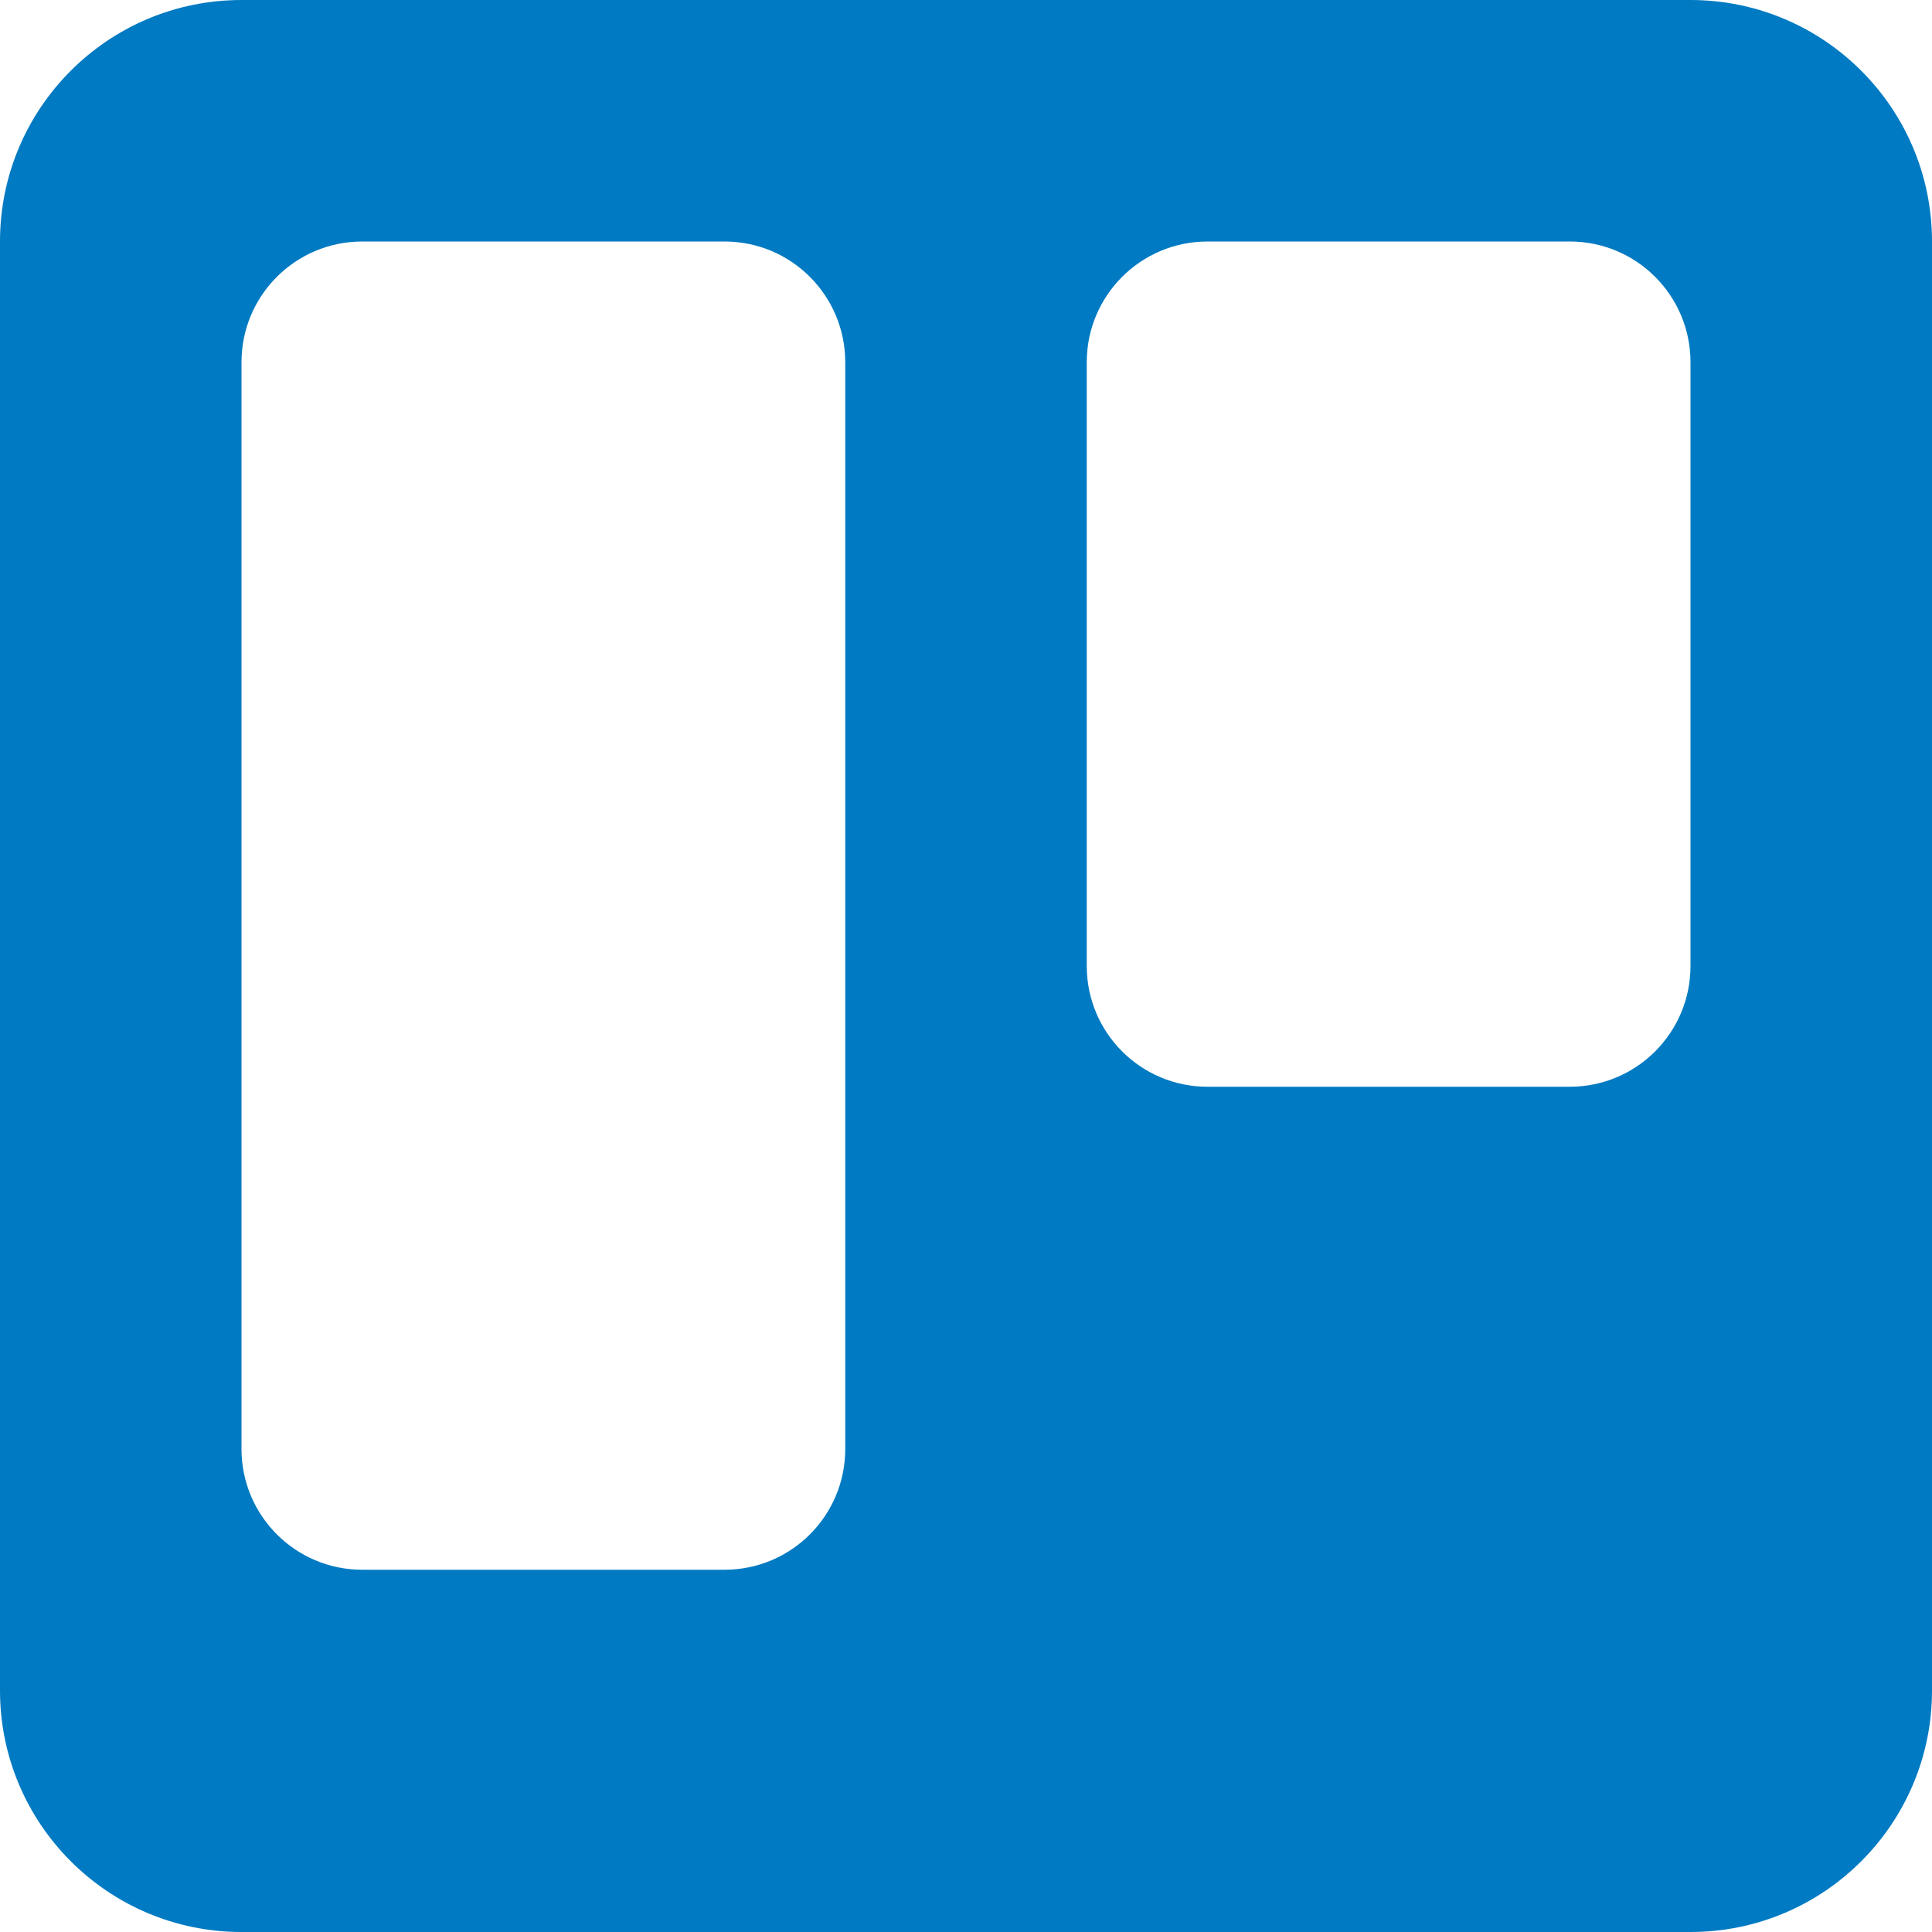
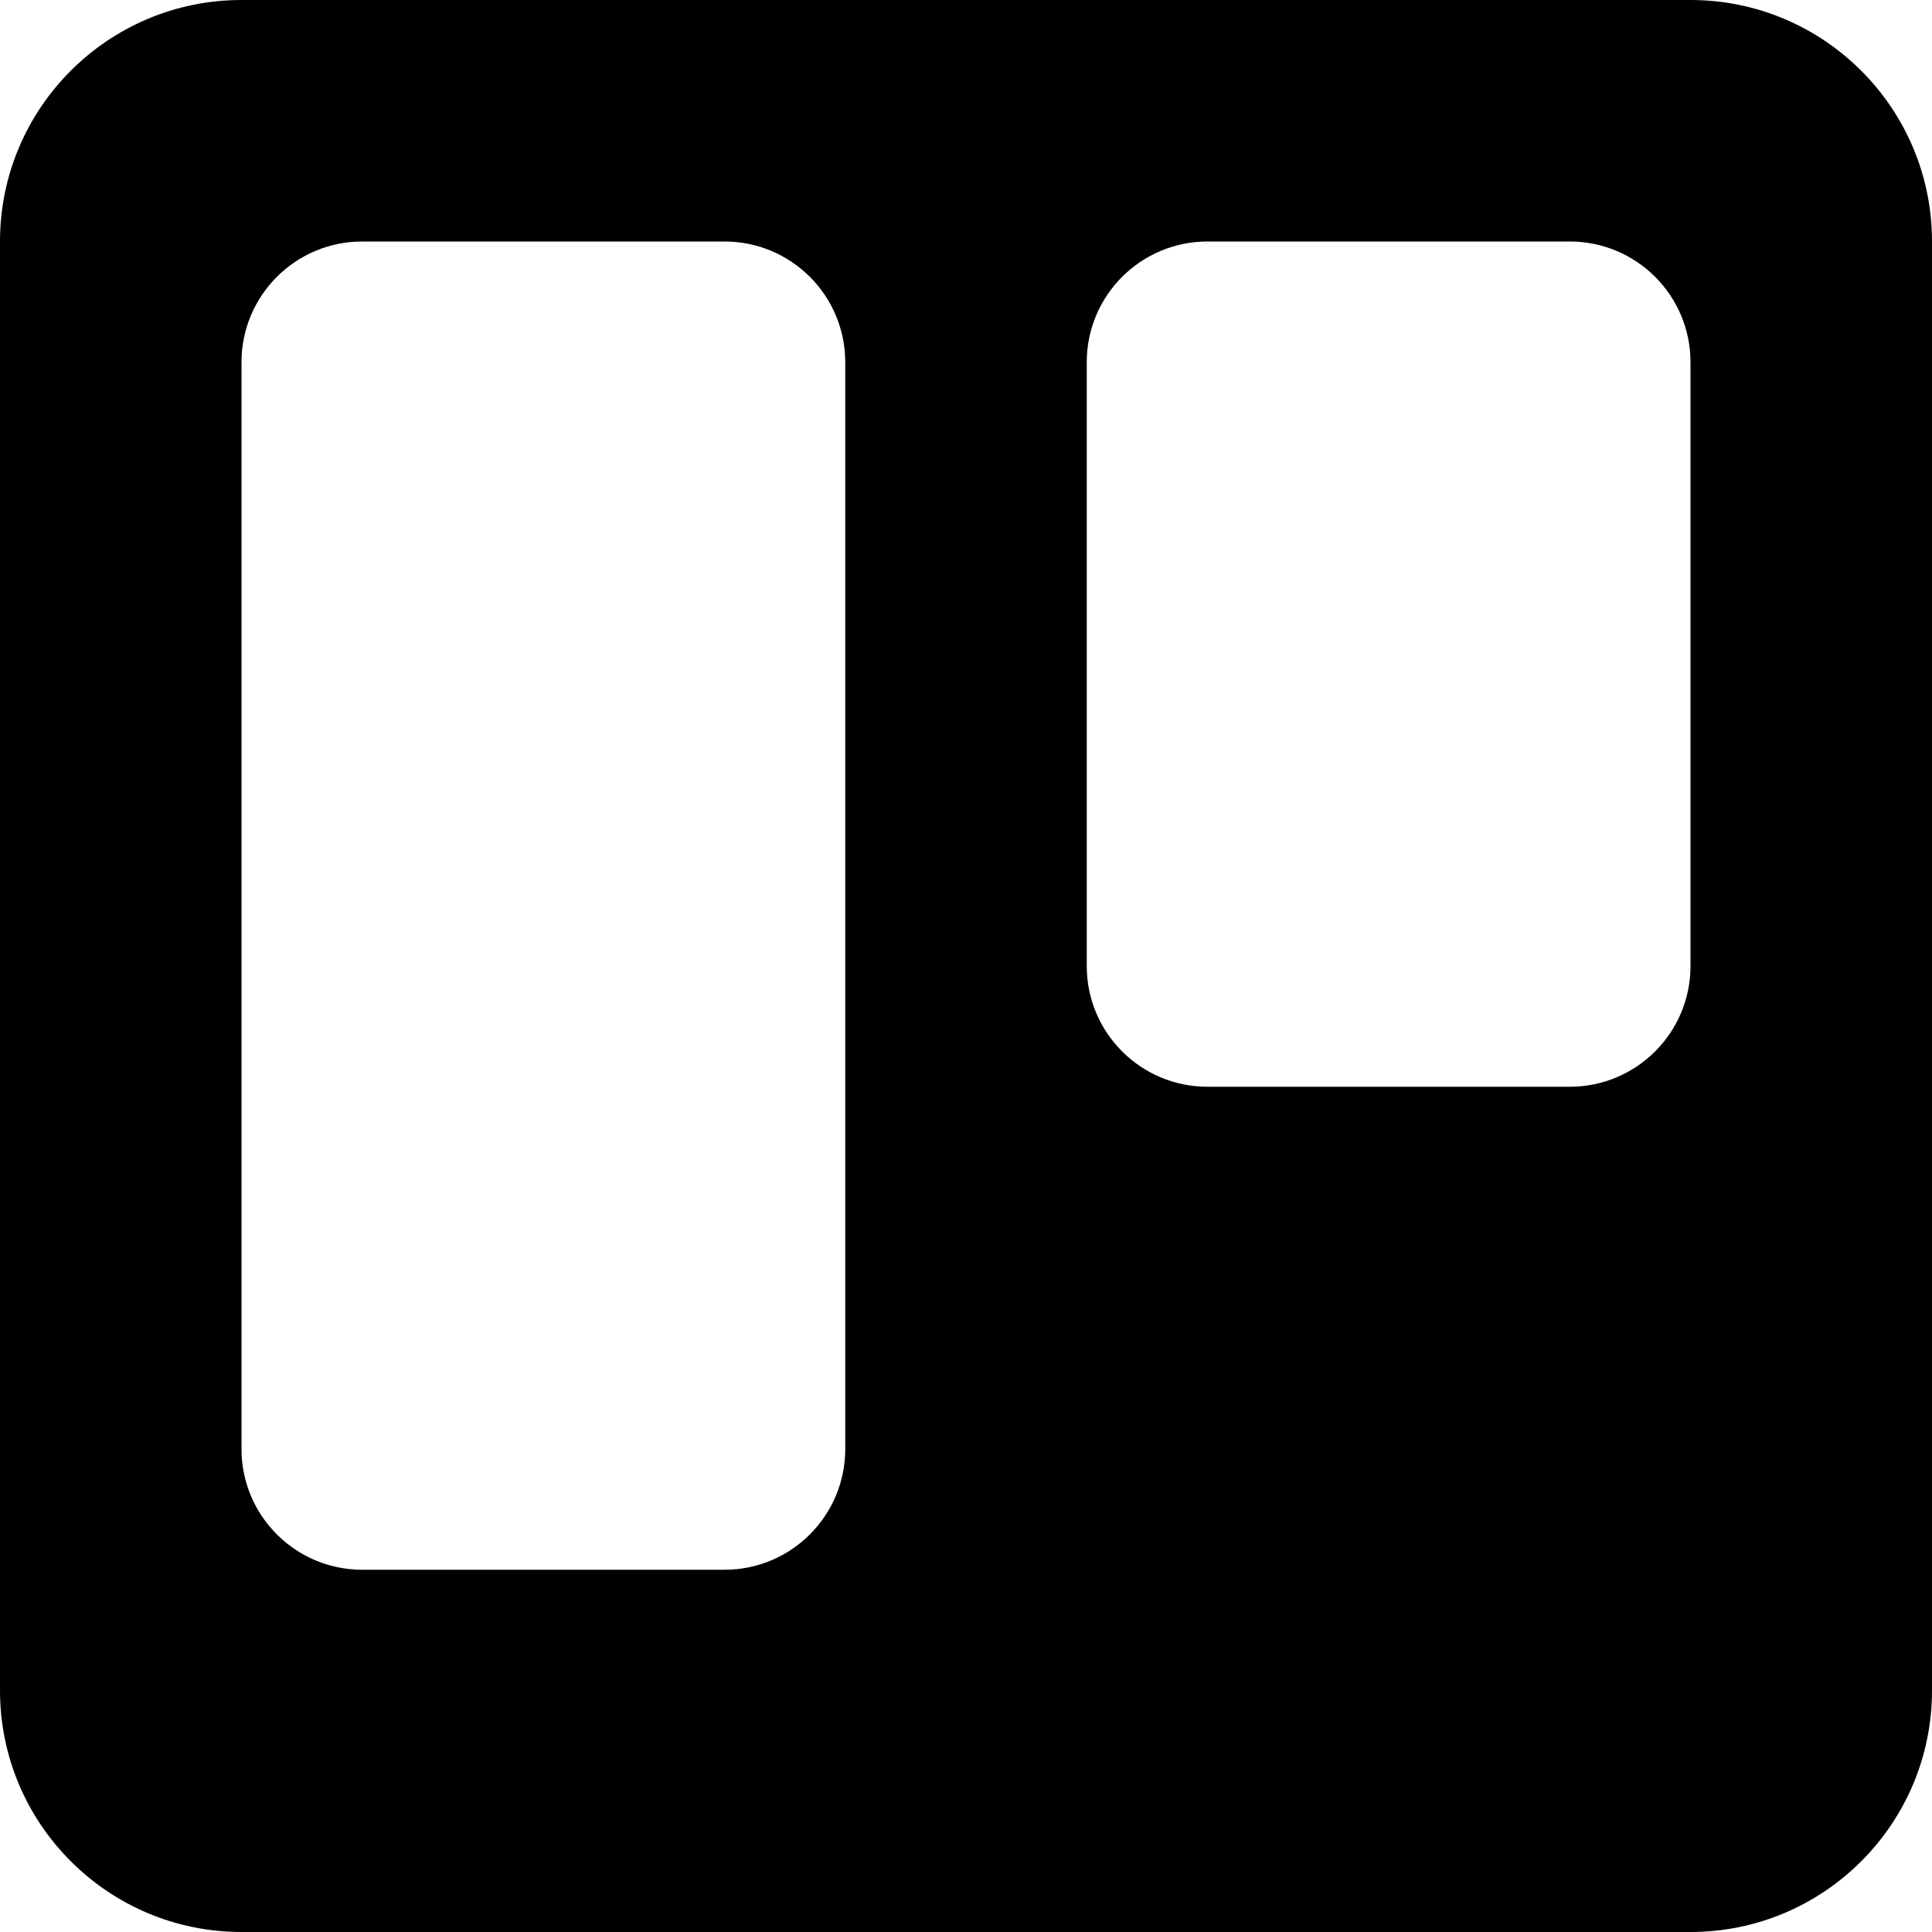
- <svg xmlns="http://www.w3.org/2000/svg" enable-background="new 0 0 128 128" id="Social_Icons" version="1.1" viewBox="0 0 128 128" xml:space="preserve">
-   <g id="_x33__stroke">
-     <g id="Trello_1_">
-       <rect clip-rule="evenodd" fill="none" fill-rule="evenodd" height="128" width="128" />
-       <path clip-rule="evenodd" d="M16,0C7.164,0,0,7.168,0,16v96    c0,8.836,7.168,16,16,16h96c8.836,0,16-7.168,16-16V16c0-8.836-7.168-16-16-16H16z M72,24v40c0,4.42,3.58,8,8,8h24    c4.42,0,8-3.58,8-8V24c0-4.42-3.58-8-8-8H80C75.58,16,72,19.58,72,24z M16,24v72c0,4.42,3.58,8,8,8h24c4.42,0,8-3.58,8-8V24    c0-4.42-3.58-8-8-8H24C19.58,16,16,19.58,16,24z" fill="#007AC2" fill-rule="evenodd" id="Trello" />
+ <svg xmlns="http://www.w3.org/2000/svg" width="48px" height="48px" viewBox="0 0 48 48" version="1.1">
+   <defs />
+   <g id="Icons" stroke="none" stroke-width="1" fill="none" fill-rule="evenodd">
+     <g id="Black" transform="translate(-200, -760)" fill="#000000">
+       <path d="M206,769 L206,796 C206,797.658 207.343,799 209,799 L218,799 C219.657,799 221,797.658 221,796 L221,769 C221,767.342 219.657,766 218,766 L209,766 C207.343,766 206,767.342 206,769 L206,769 Z M227,769 L227,784 C227,785.658 228.343,787 230,787 L239,787 C240.657,787 242,785.658 242,784 L242,769 C242,767.342 240.657,766 239,766 L230,766 C228.343,766 227,767.342 227,769 L227,769 Z M206,760 C202.686,760 200,762.688 200,766 L200,802 C200,805.313 202.688,808 206,808 L242,808 C245.314,808 248,805.312 248,802 L248,766 C248,762.687 245.312,760 242,760 L206,760 Z" id="Trello" />
    </g>
  </g>
</svg>
